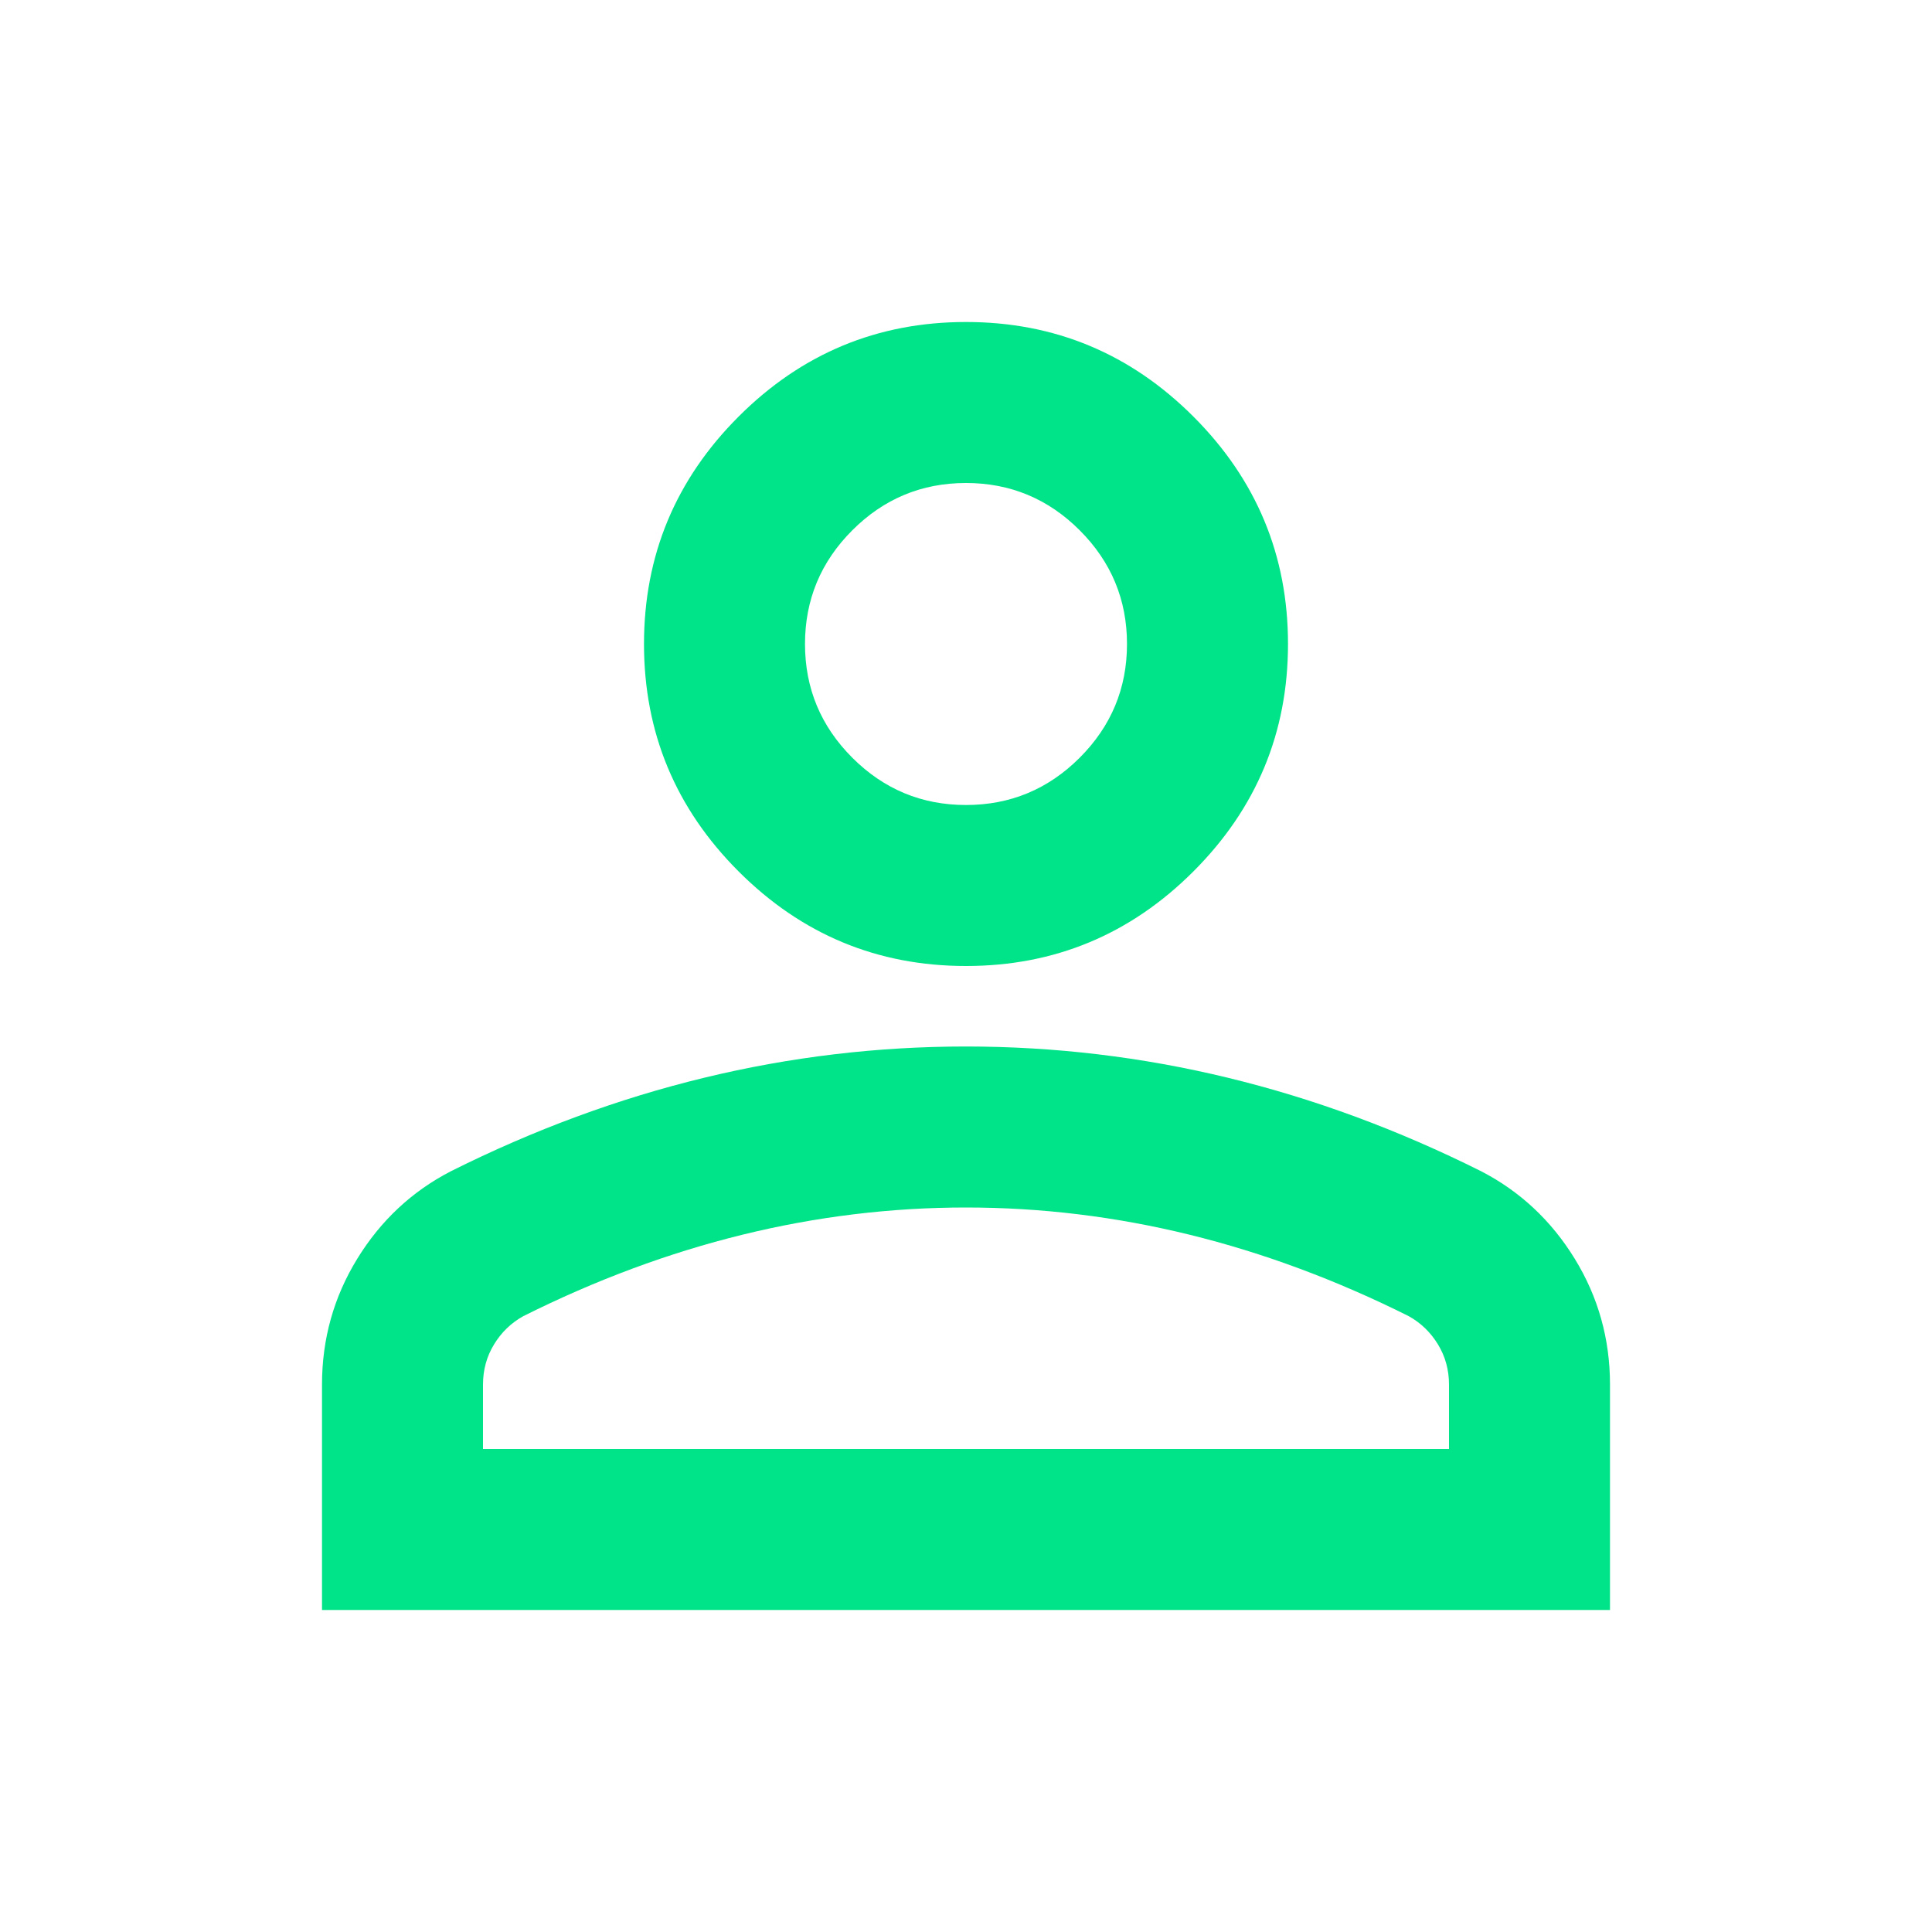
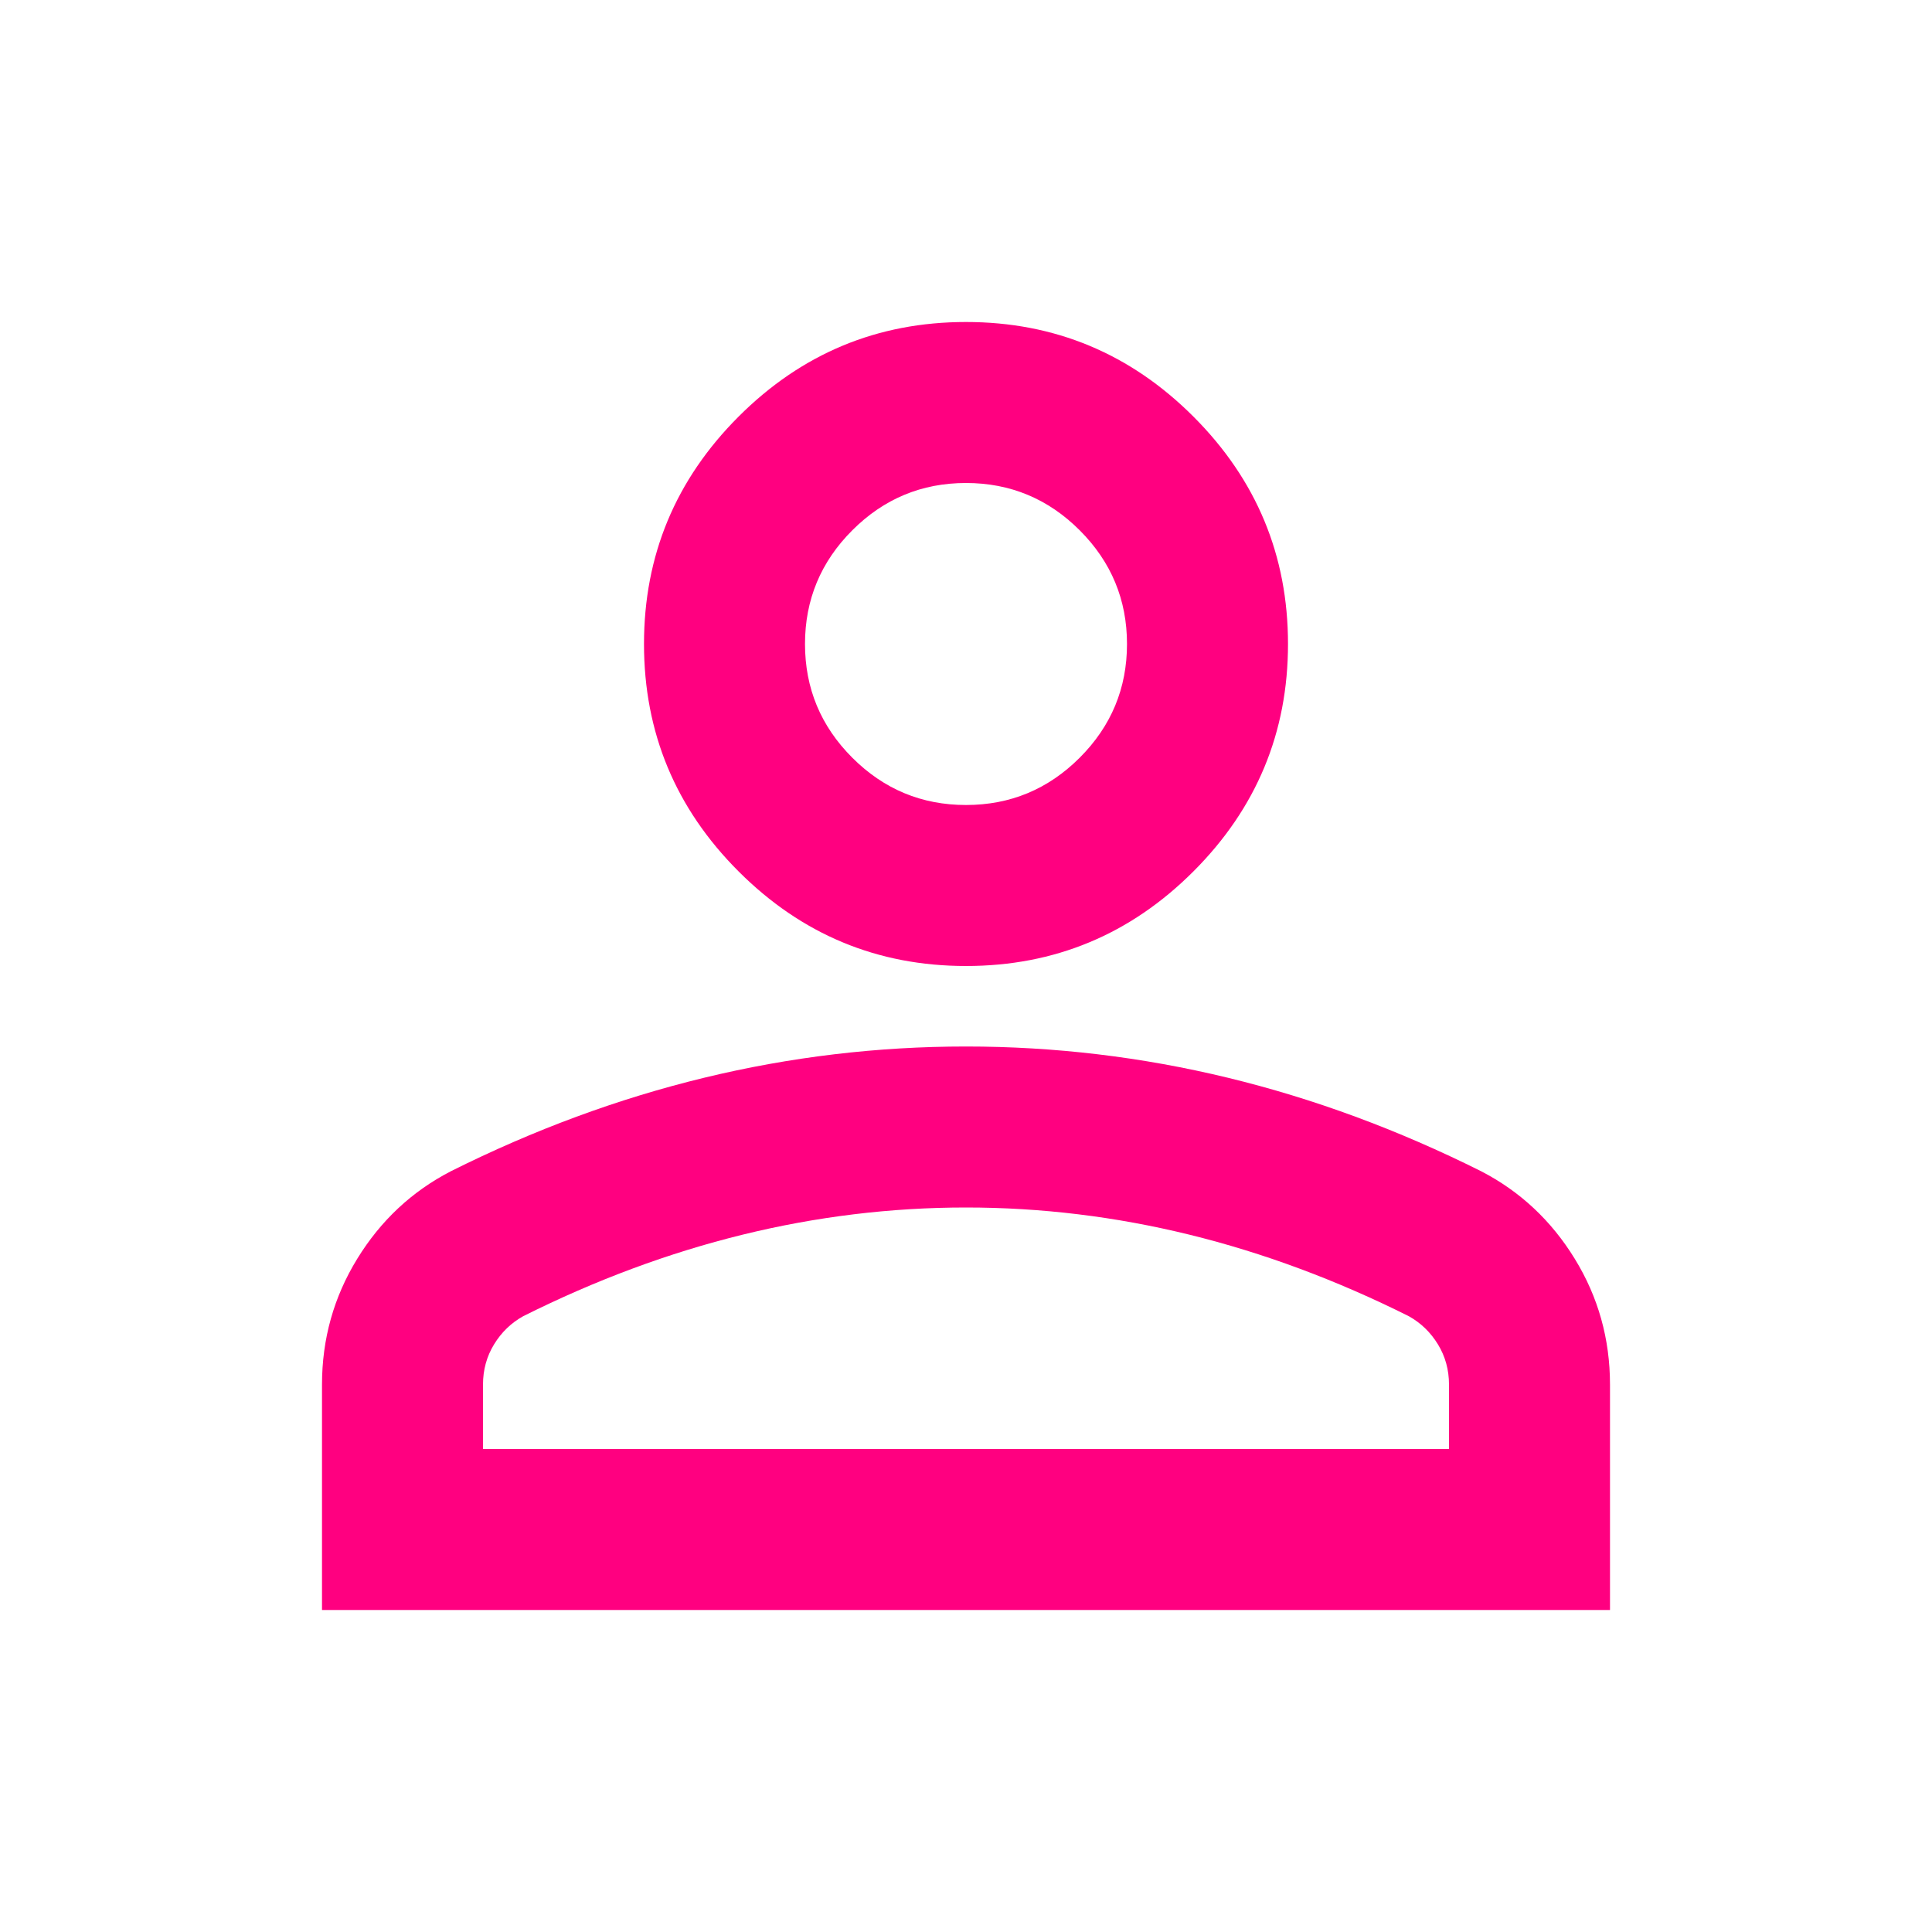
- <svg xmlns="http://www.w3.org/2000/svg" height="24px" viewBox="0 -960 960 960" width="24px" fill="rgb(0, 228, 137)">
+ <svg xmlns="http://www.w3.org/2000/svg" height="24px" viewBox="0 -960 960 960" width="24px" fill="#ff0080">
  <path d="M480-480q-66 0-113-47t-47-113q0-66 47-113t113-47q66 0 113 47t47 113q0 66-47 113t-113 47ZM160-160v-112q0-34 17.5-62.5T224-378q62-31 126-46.5T480-440q66 0 130 15.5T736-378q29 15 46.5 43.5T800-272v112H160Zm80-80h480v-32q0-11-5.5-20T700-306q-54-27-109-40.5T480-360q-56 0-111 13.5T260-306q-9 5-14.5 14t-5.5 20v32Zm240-320q33 0 56.5-23.5T560-640q0-33-23.5-56.5T480-720q-33 0-56.5 23.5T400-640q0 33 23.5 56.5T480-560Zm0-80Zm0 400Z" />
</svg>
